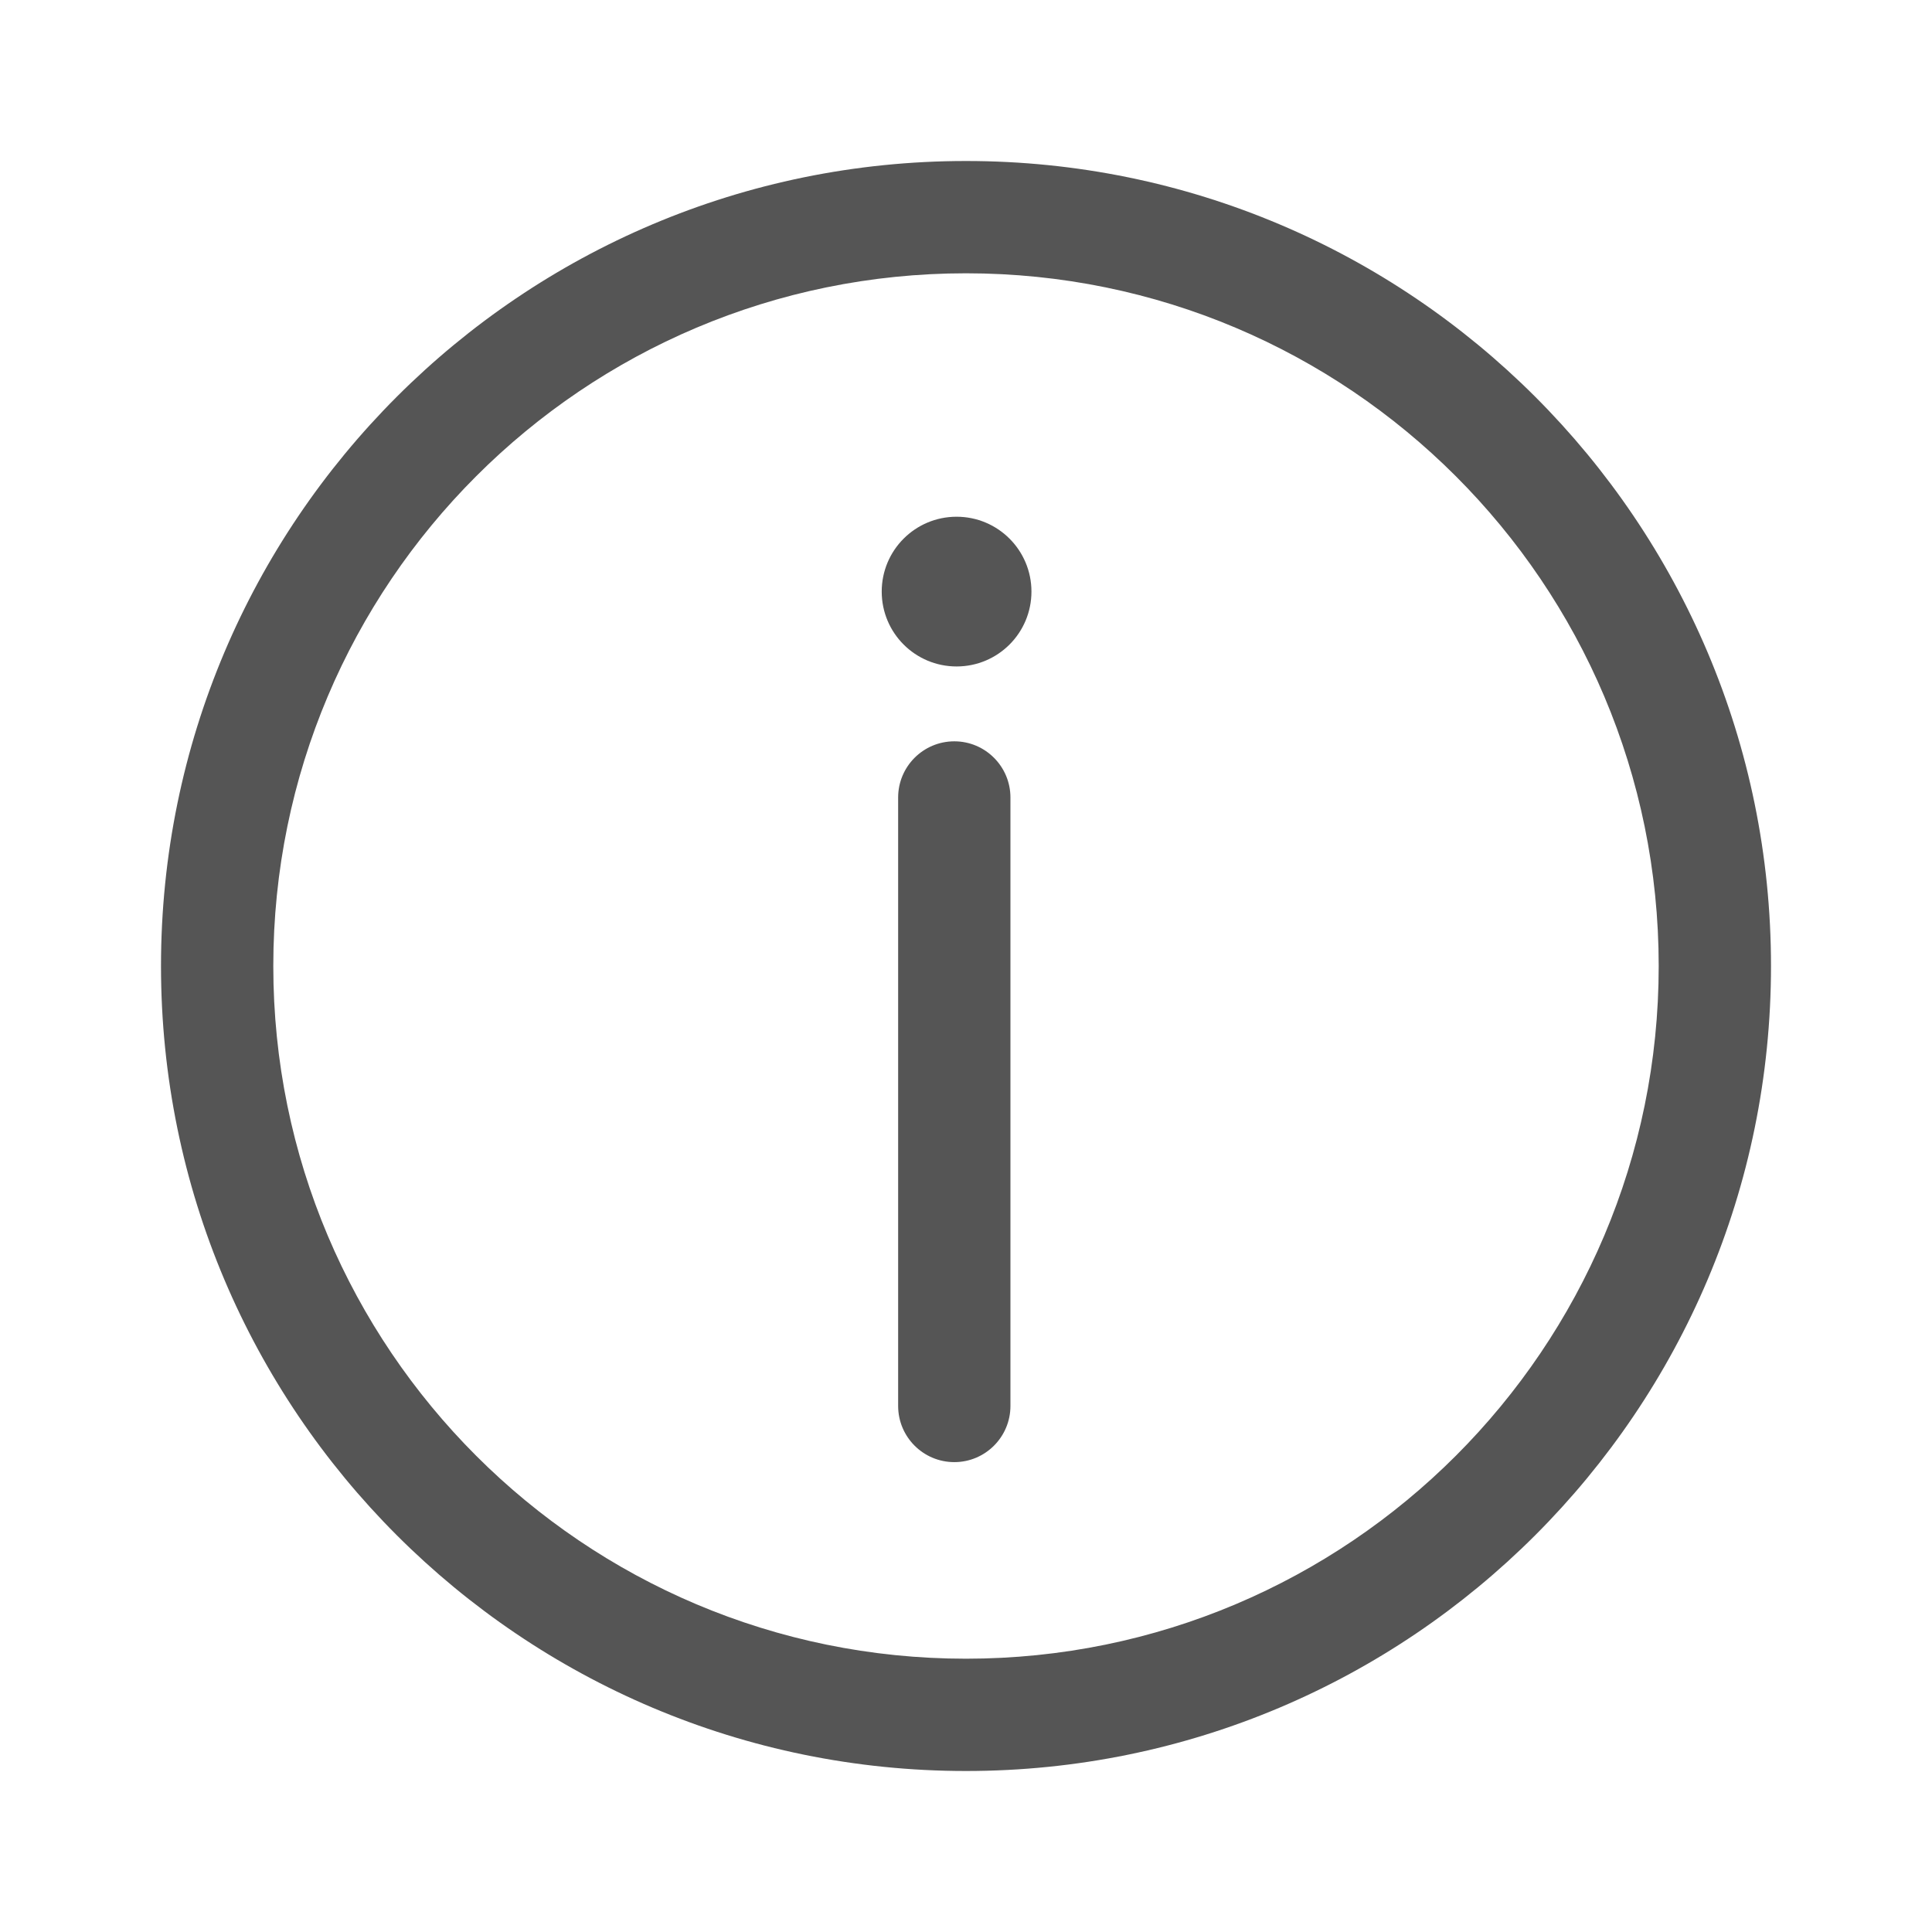
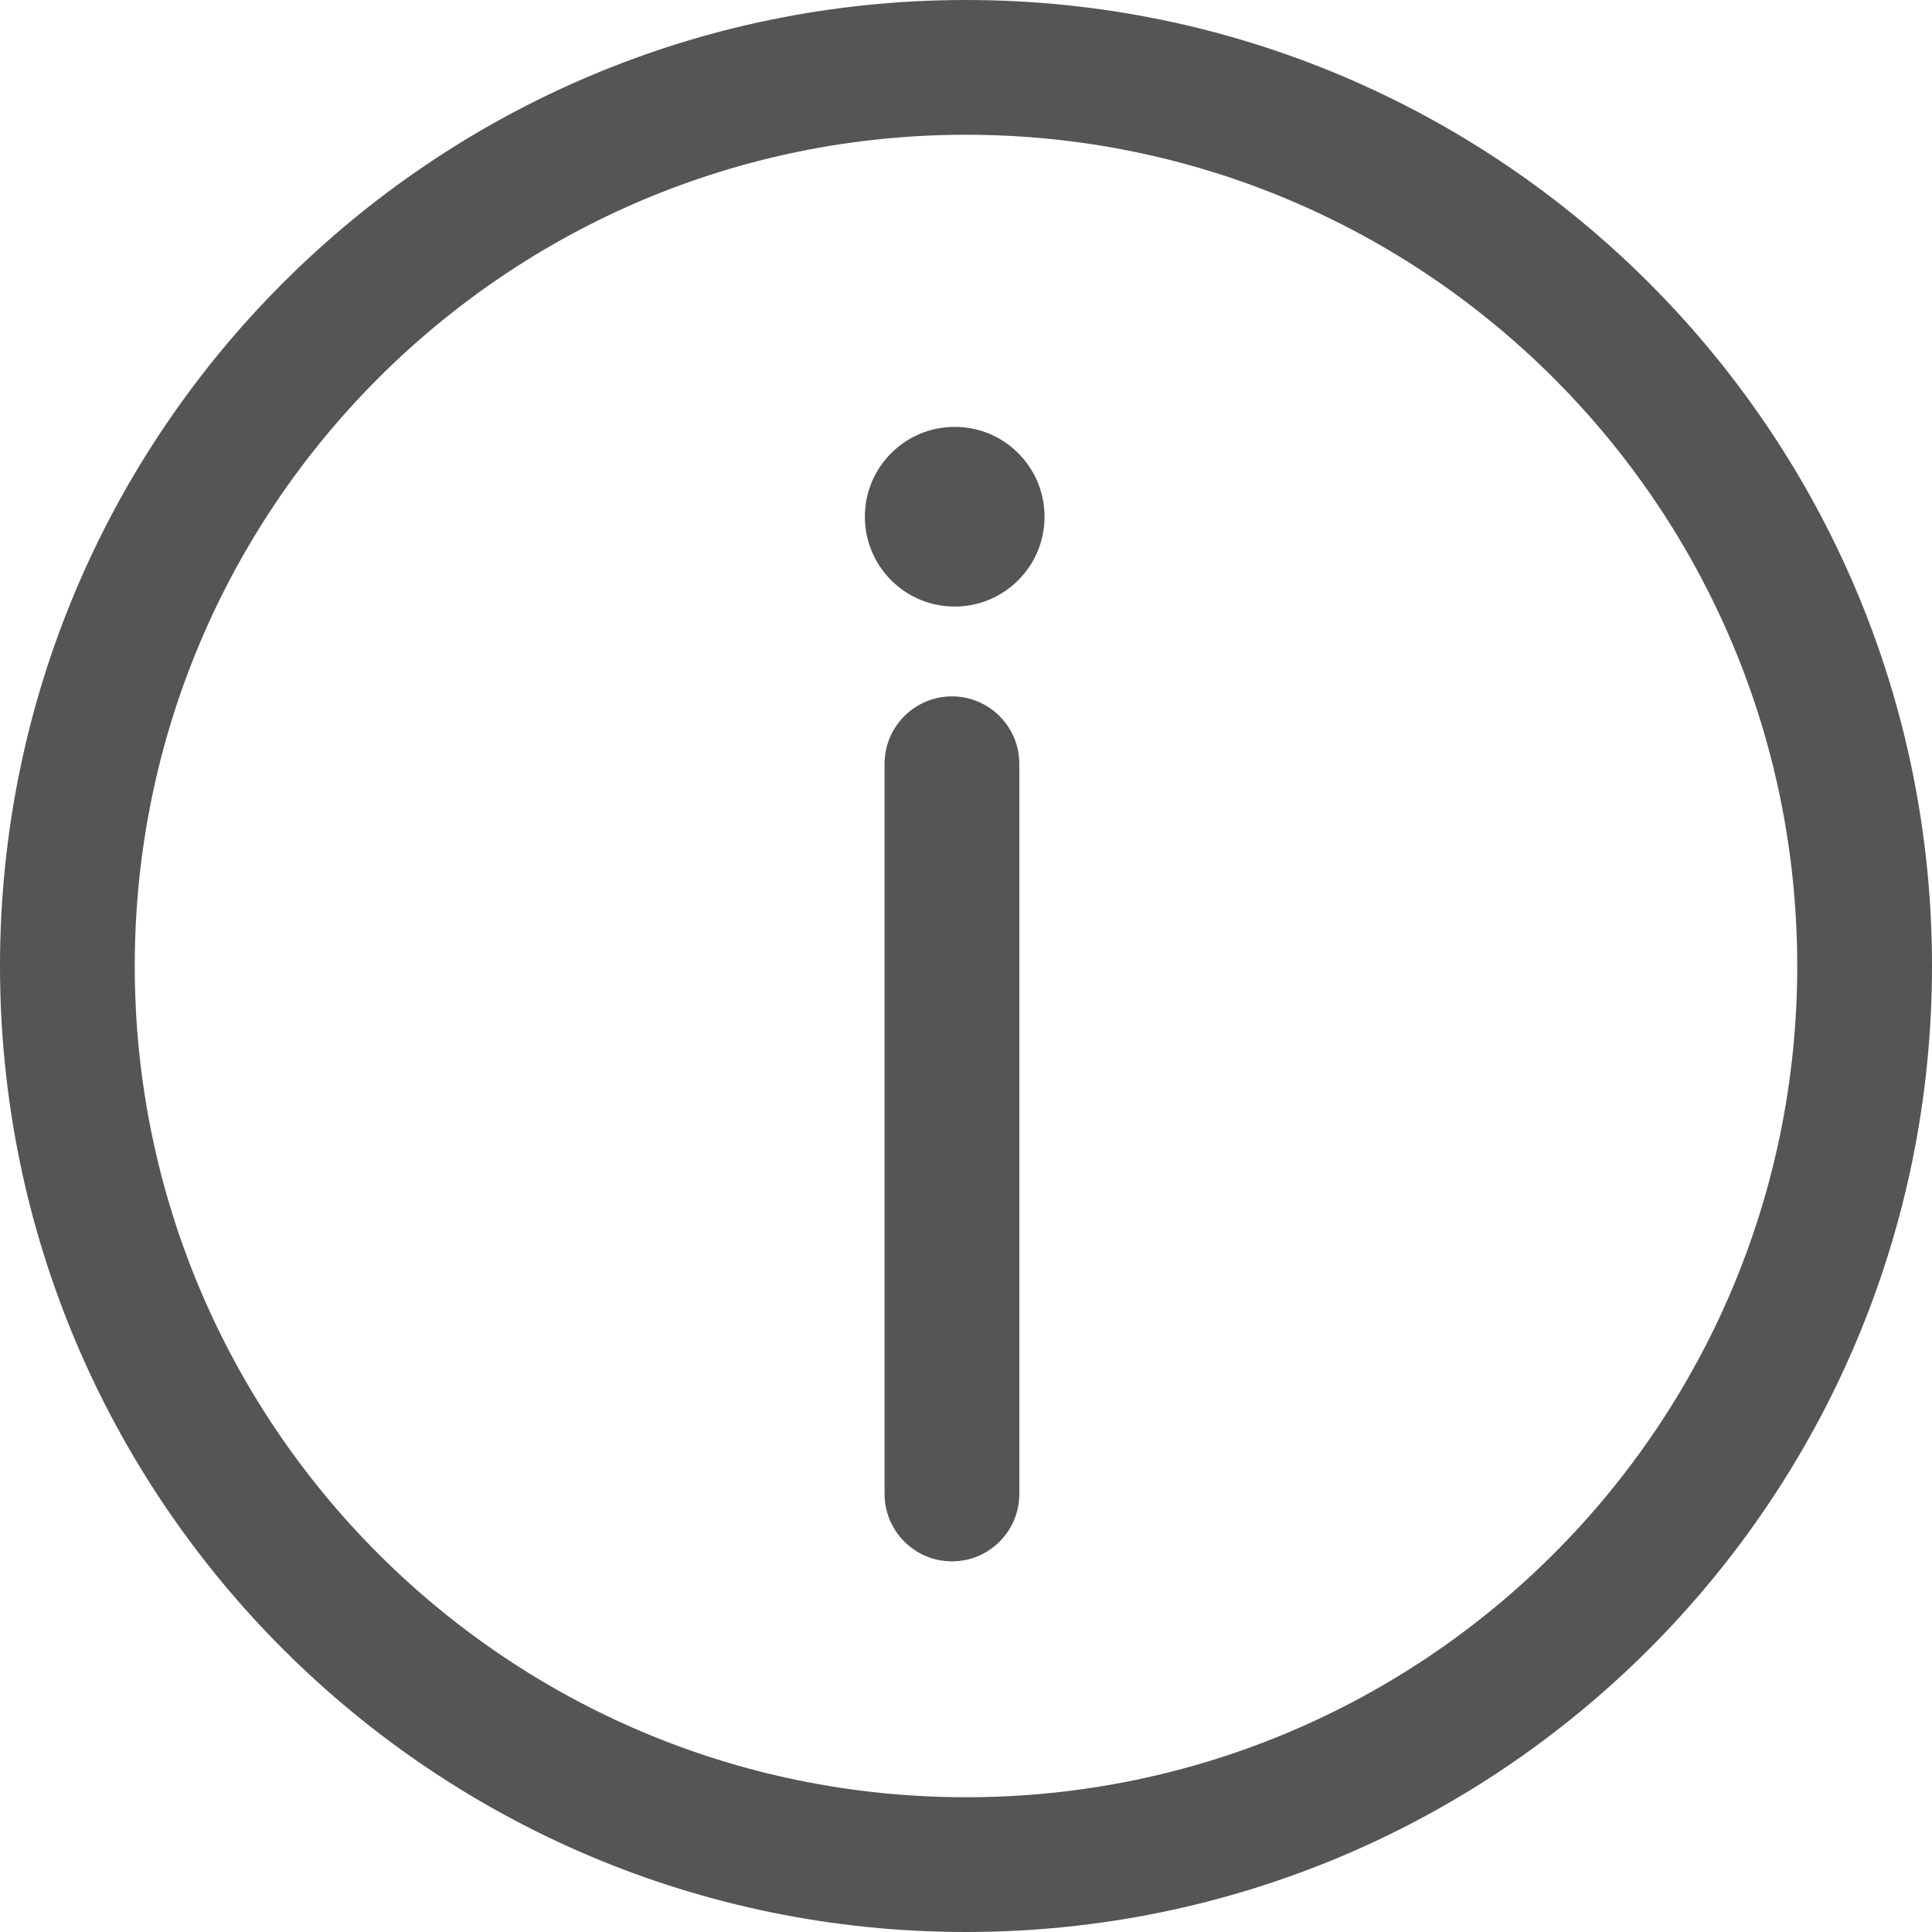
- <svg xmlns="http://www.w3.org/2000/svg" width="24" height="24" viewBox="0 0 24 24">
-   <path fill="#555" d="M12,22 C6.477,22 2,17.523 2,12 C2,6.477 6.477,2 12,2 C17.523,2 22,6.477 22,12 C22,17.523 17.523,22 12,22 Z M12,20.605 C16.752,20.605 20.605,16.752 20.605,12 C20.605,7.248 16.752,3.395 12,3.395 C7.248,3.395 3.395,7.248 3.395,12 C3.395,16.752 7.248,20.605 12,20.605 Z M11.883,8.279 C11.369,8.279 10.953,7.863 10.953,7.349 C10.953,6.835 11.369,6.419 11.883,6.419 C12.397,6.419 12.813,6.835 12.813,7.349 C12.813,7.863 12.397,8.279 11.883,8.279 Z M11.157,9.907 C11.157,9.522 11.469,9.209 11.855,9.209 C12.24,9.209 12.552,9.522 12.552,9.907 L12.552,17.465 C12.552,17.85 12.24,18.163 11.855,18.163 C11.469,18.163 11.157,17.85 11.157,17.465 L11.157,9.907 Z" />
+ <svg xmlns="http://www.w3.org/2000/svg" width="20" height="20" viewBox="0 0 20 20">
+   <path fill="#555" d="M10,20 C4.477,20 0,15.523 0,10 C0,4.477 4.477,0 10,0 C15.523,0 20,4.477 20,10 C20,15.523 15.523,20 10,20 Z M10,18.605 C14.752,18.605 18.605,14.752 18.605,10 C18.605,5.248 14.752,1.395 10,1.395 C5.248,1.395 1.395,5.248 1.395,10 C1.395,14.752 5.248,18.605 10,18.605 Z M9.883,6.279 C9.369,6.279 8.953,5.863 8.953,5.349 C8.953,4.835 9.369,4.419 9.883,4.419 C10.397,4.419 10.813,4.835 10.813,5.349 C10.813,5.863 10.397,6.279 9.883,6.279 Z M9.157,7.907 C9.157,7.522 9.469,7.209 9.855,7.209 C10.24,7.209 10.552,7.522 10.552,7.907 L10.552,15.465 C10.552,15.85 10.24,16.163 9.855,16.163 C9.469,16.163 9.157,15.85 9.157,15.465 L9.157,7.907 Z" />
</svg>
